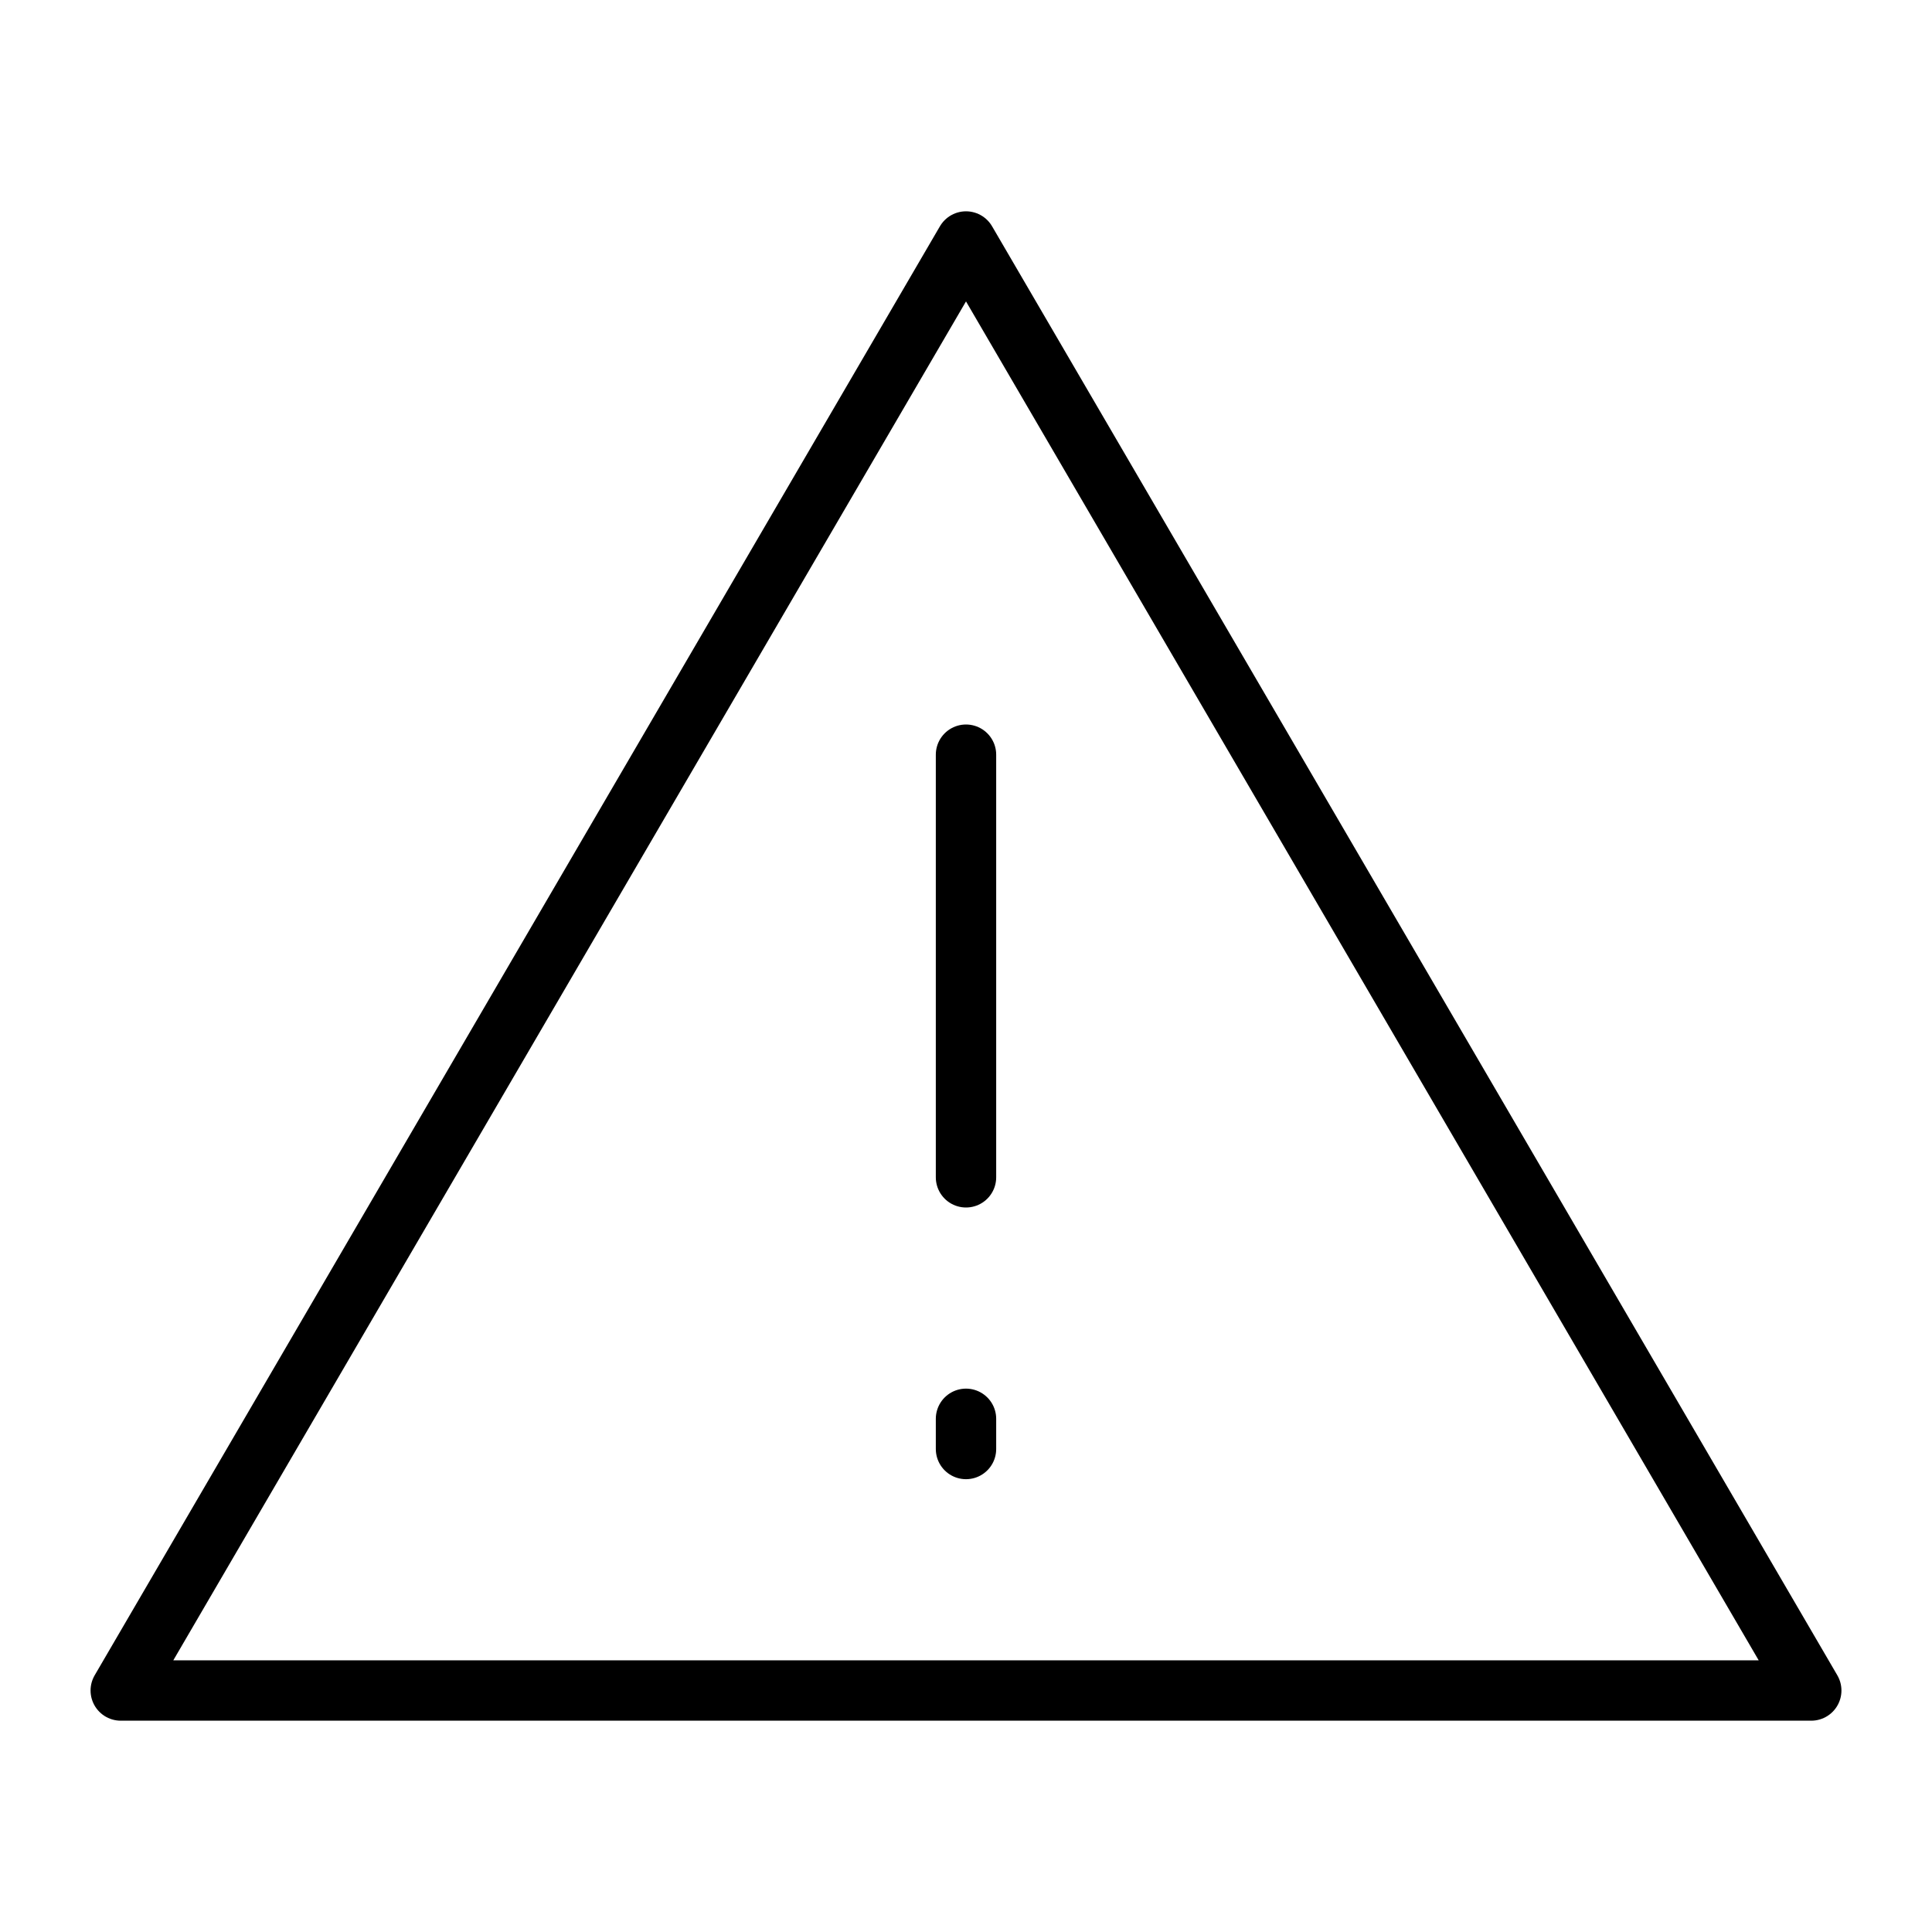
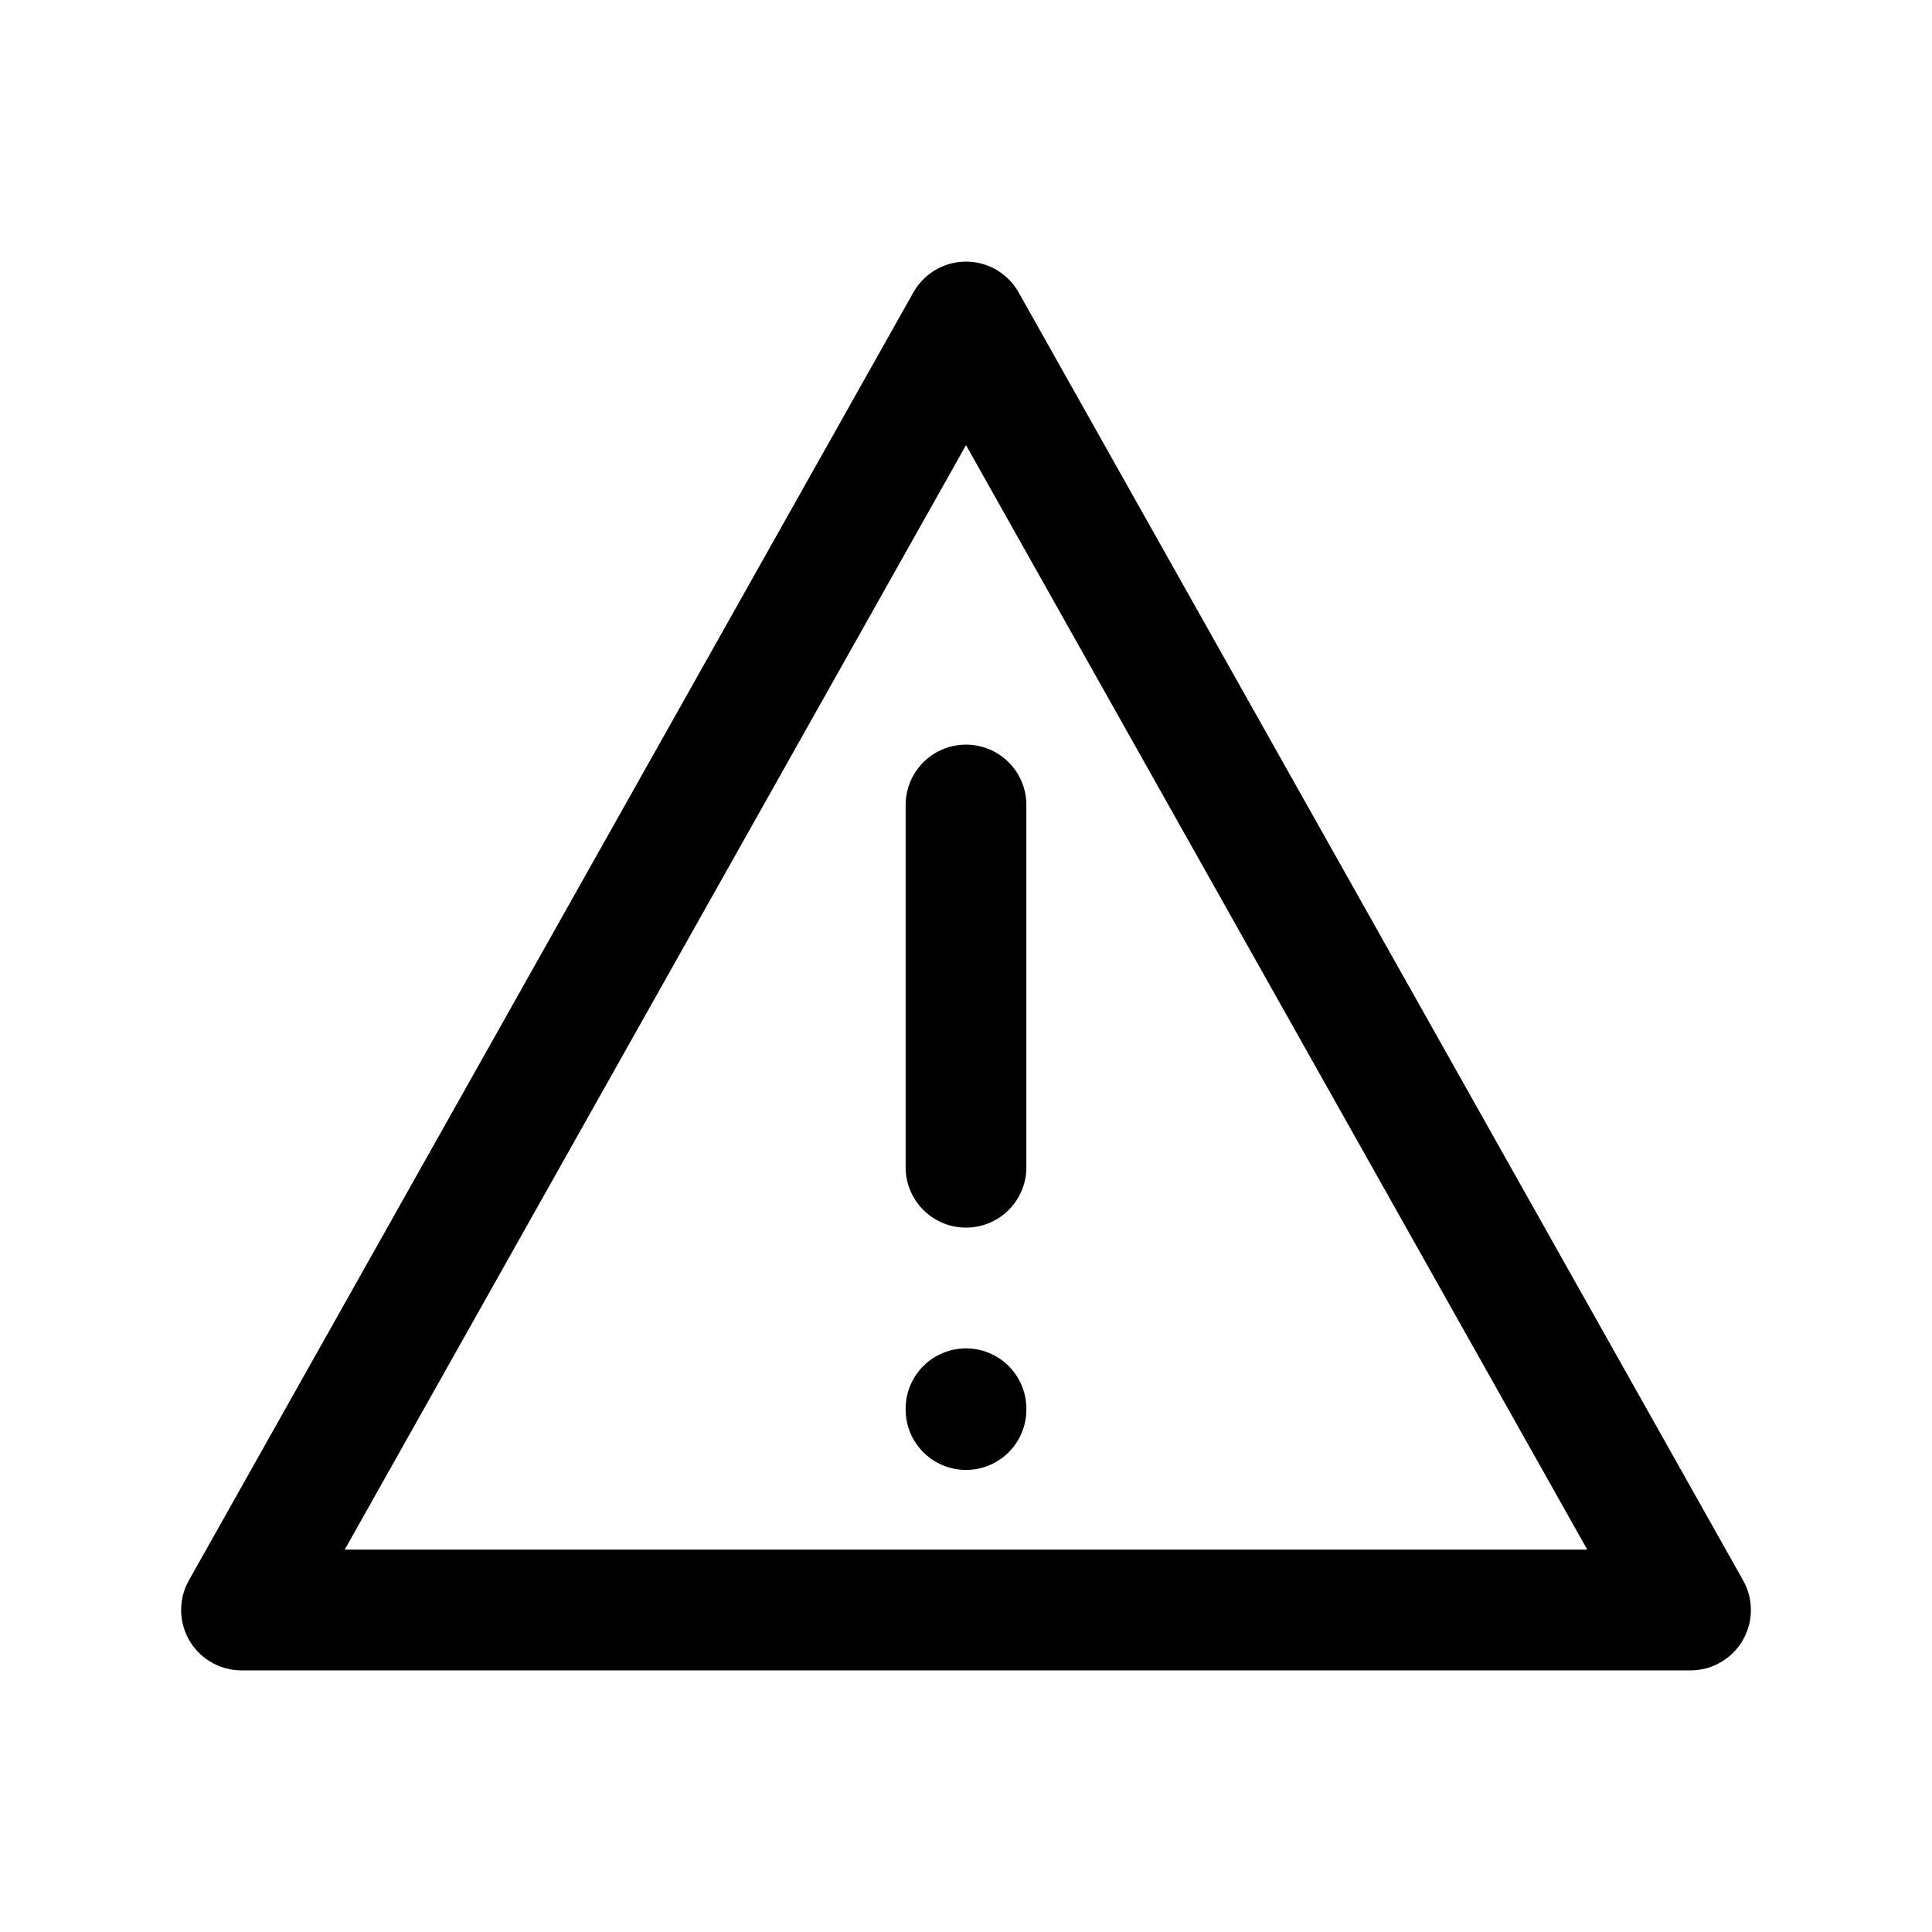
- <svg xmlns="http://www.w3.org/2000/svg" class="iconsvg iconsvg-warning" width="128" height="128" viewBox="0 0 512 512" fill="none" stroke="black" stroke-width="16" stroke-linecap="round" stroke-linejoin="round">
-   <path d="M256 64L32 448h448L256 64z" />
-   <path d="M256 200v112" />
-   <path d="M256 376v8" />
+ <svg xmlns="http://www.w3.org/2000/svg" viewBox="0 0 24 24" fill="none" stroke="#000" stroke-width="1.5" stroke-linecap="round" stroke-linejoin="round">
+   <path d="M12 4l9 16H3z" />
+   <path d="M12 10v4.5M12 17.5v.01" />
</svg>
